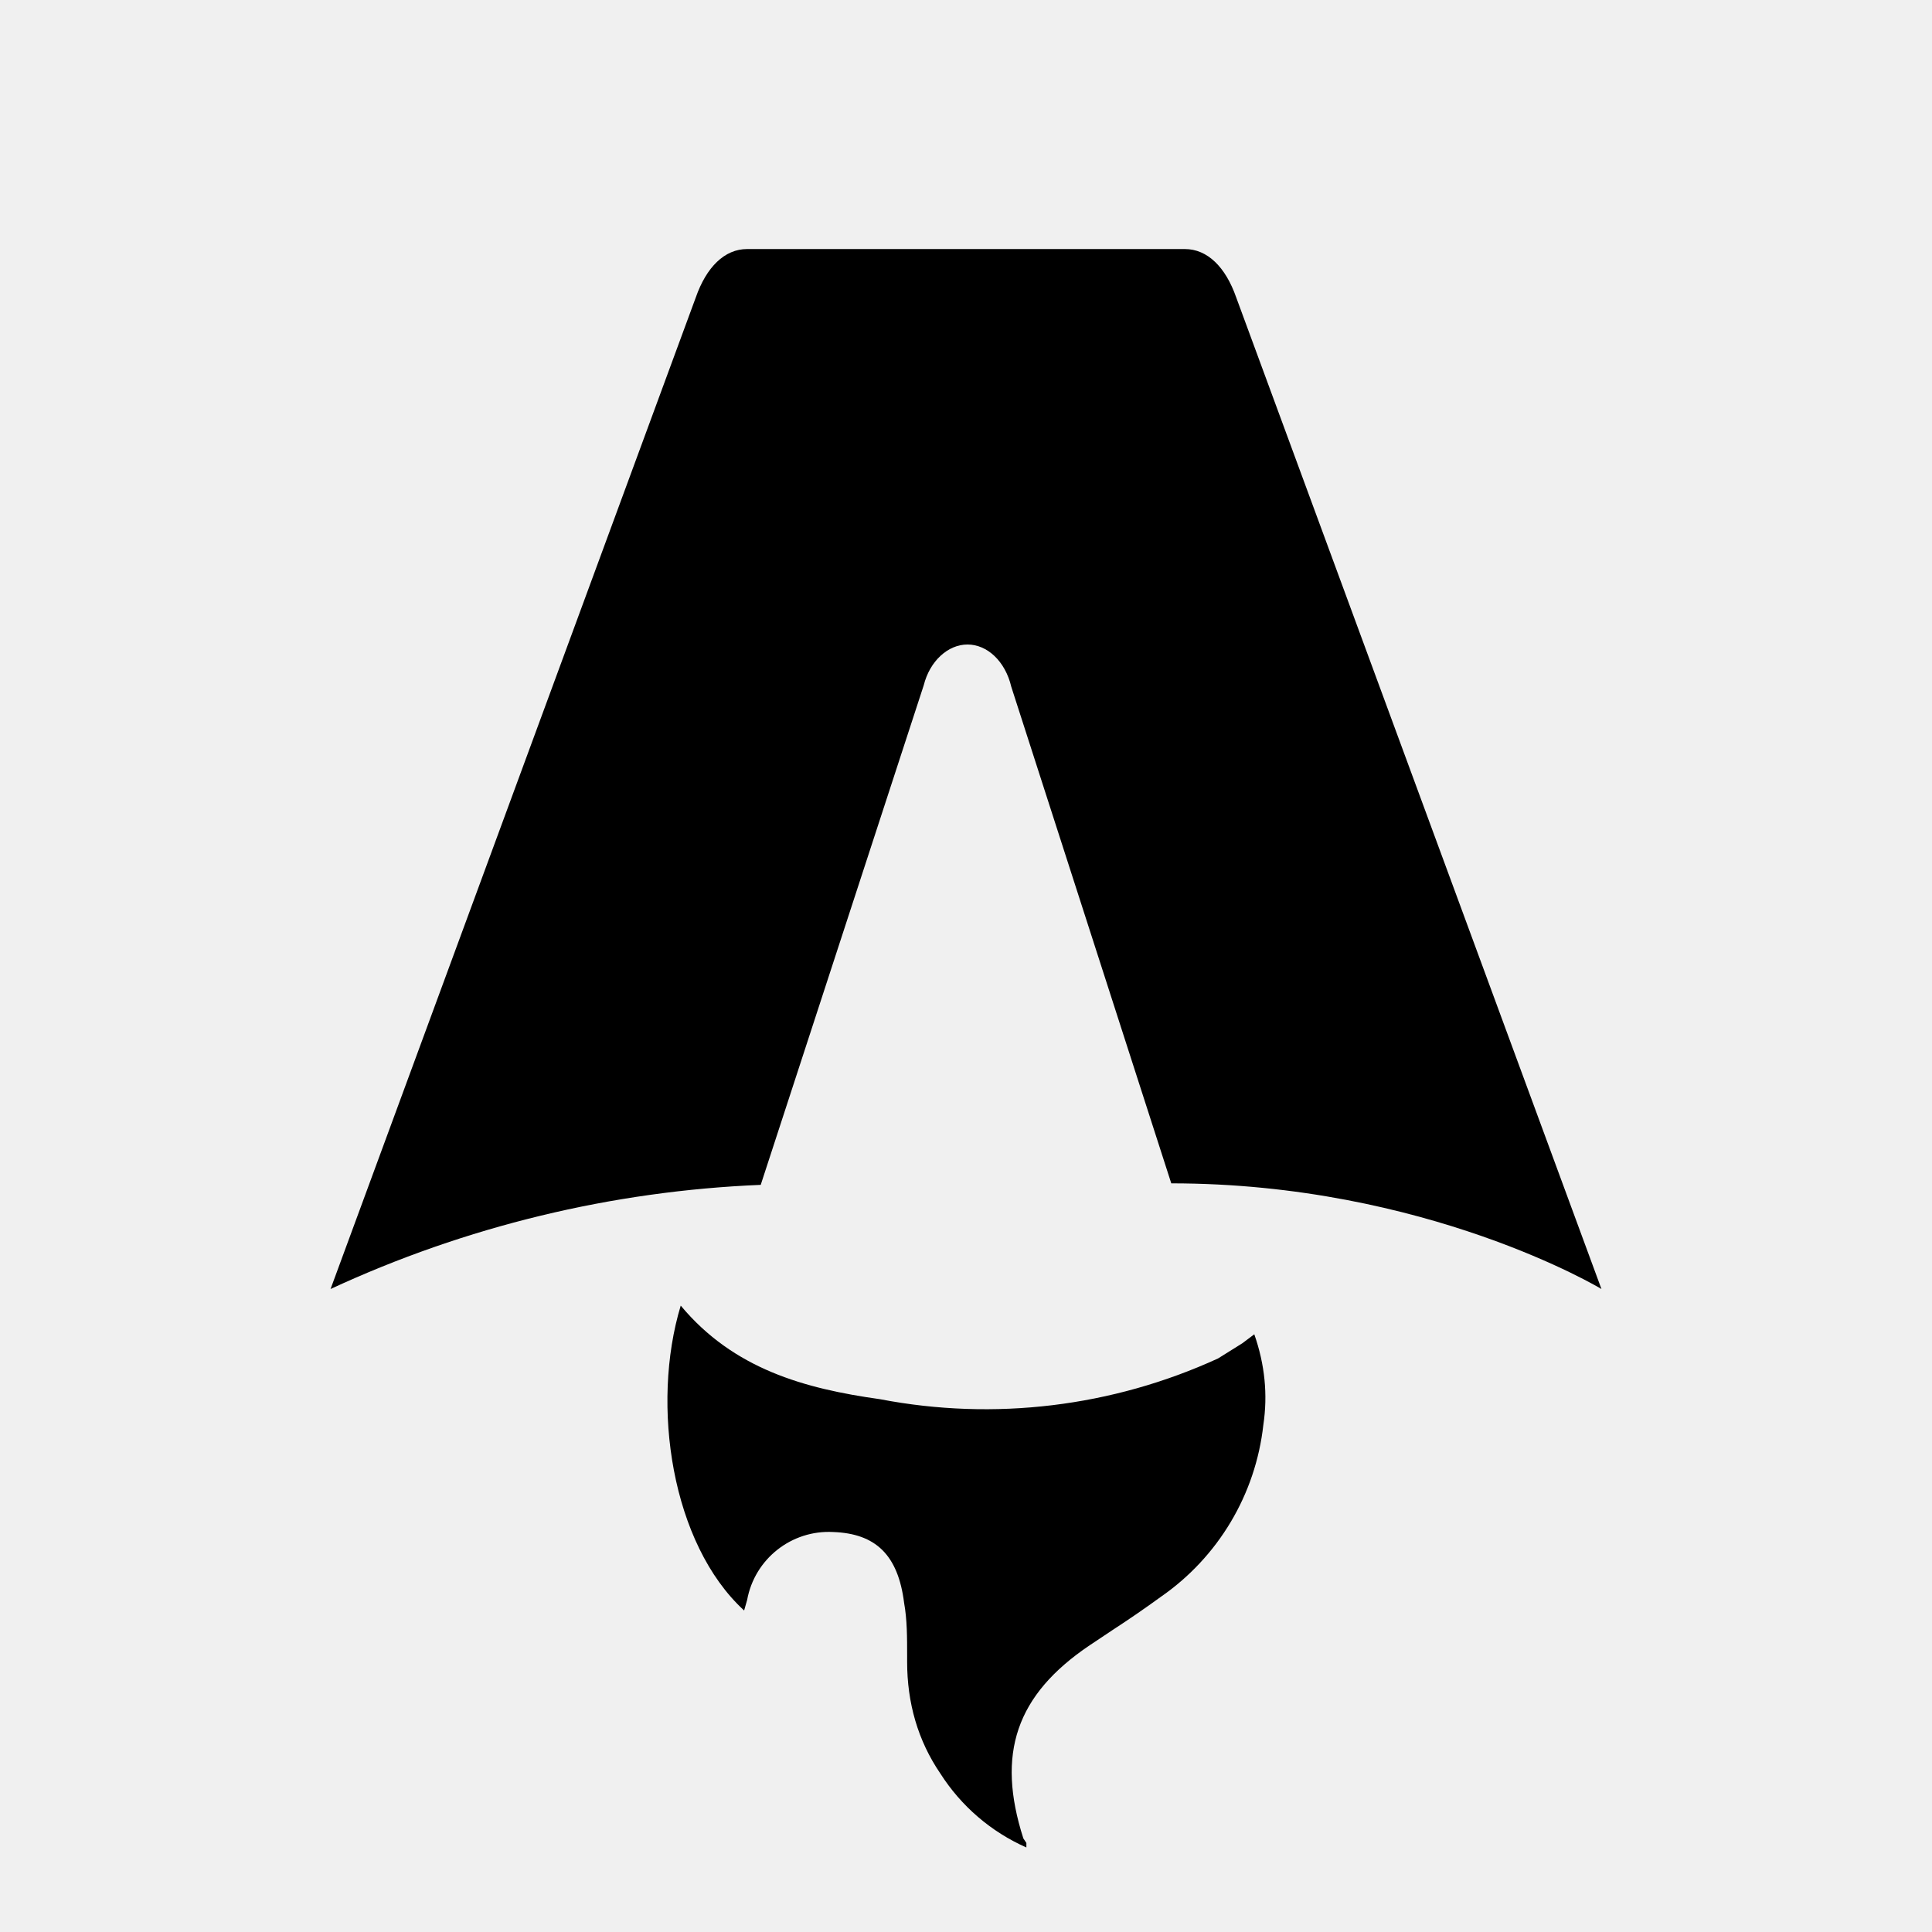
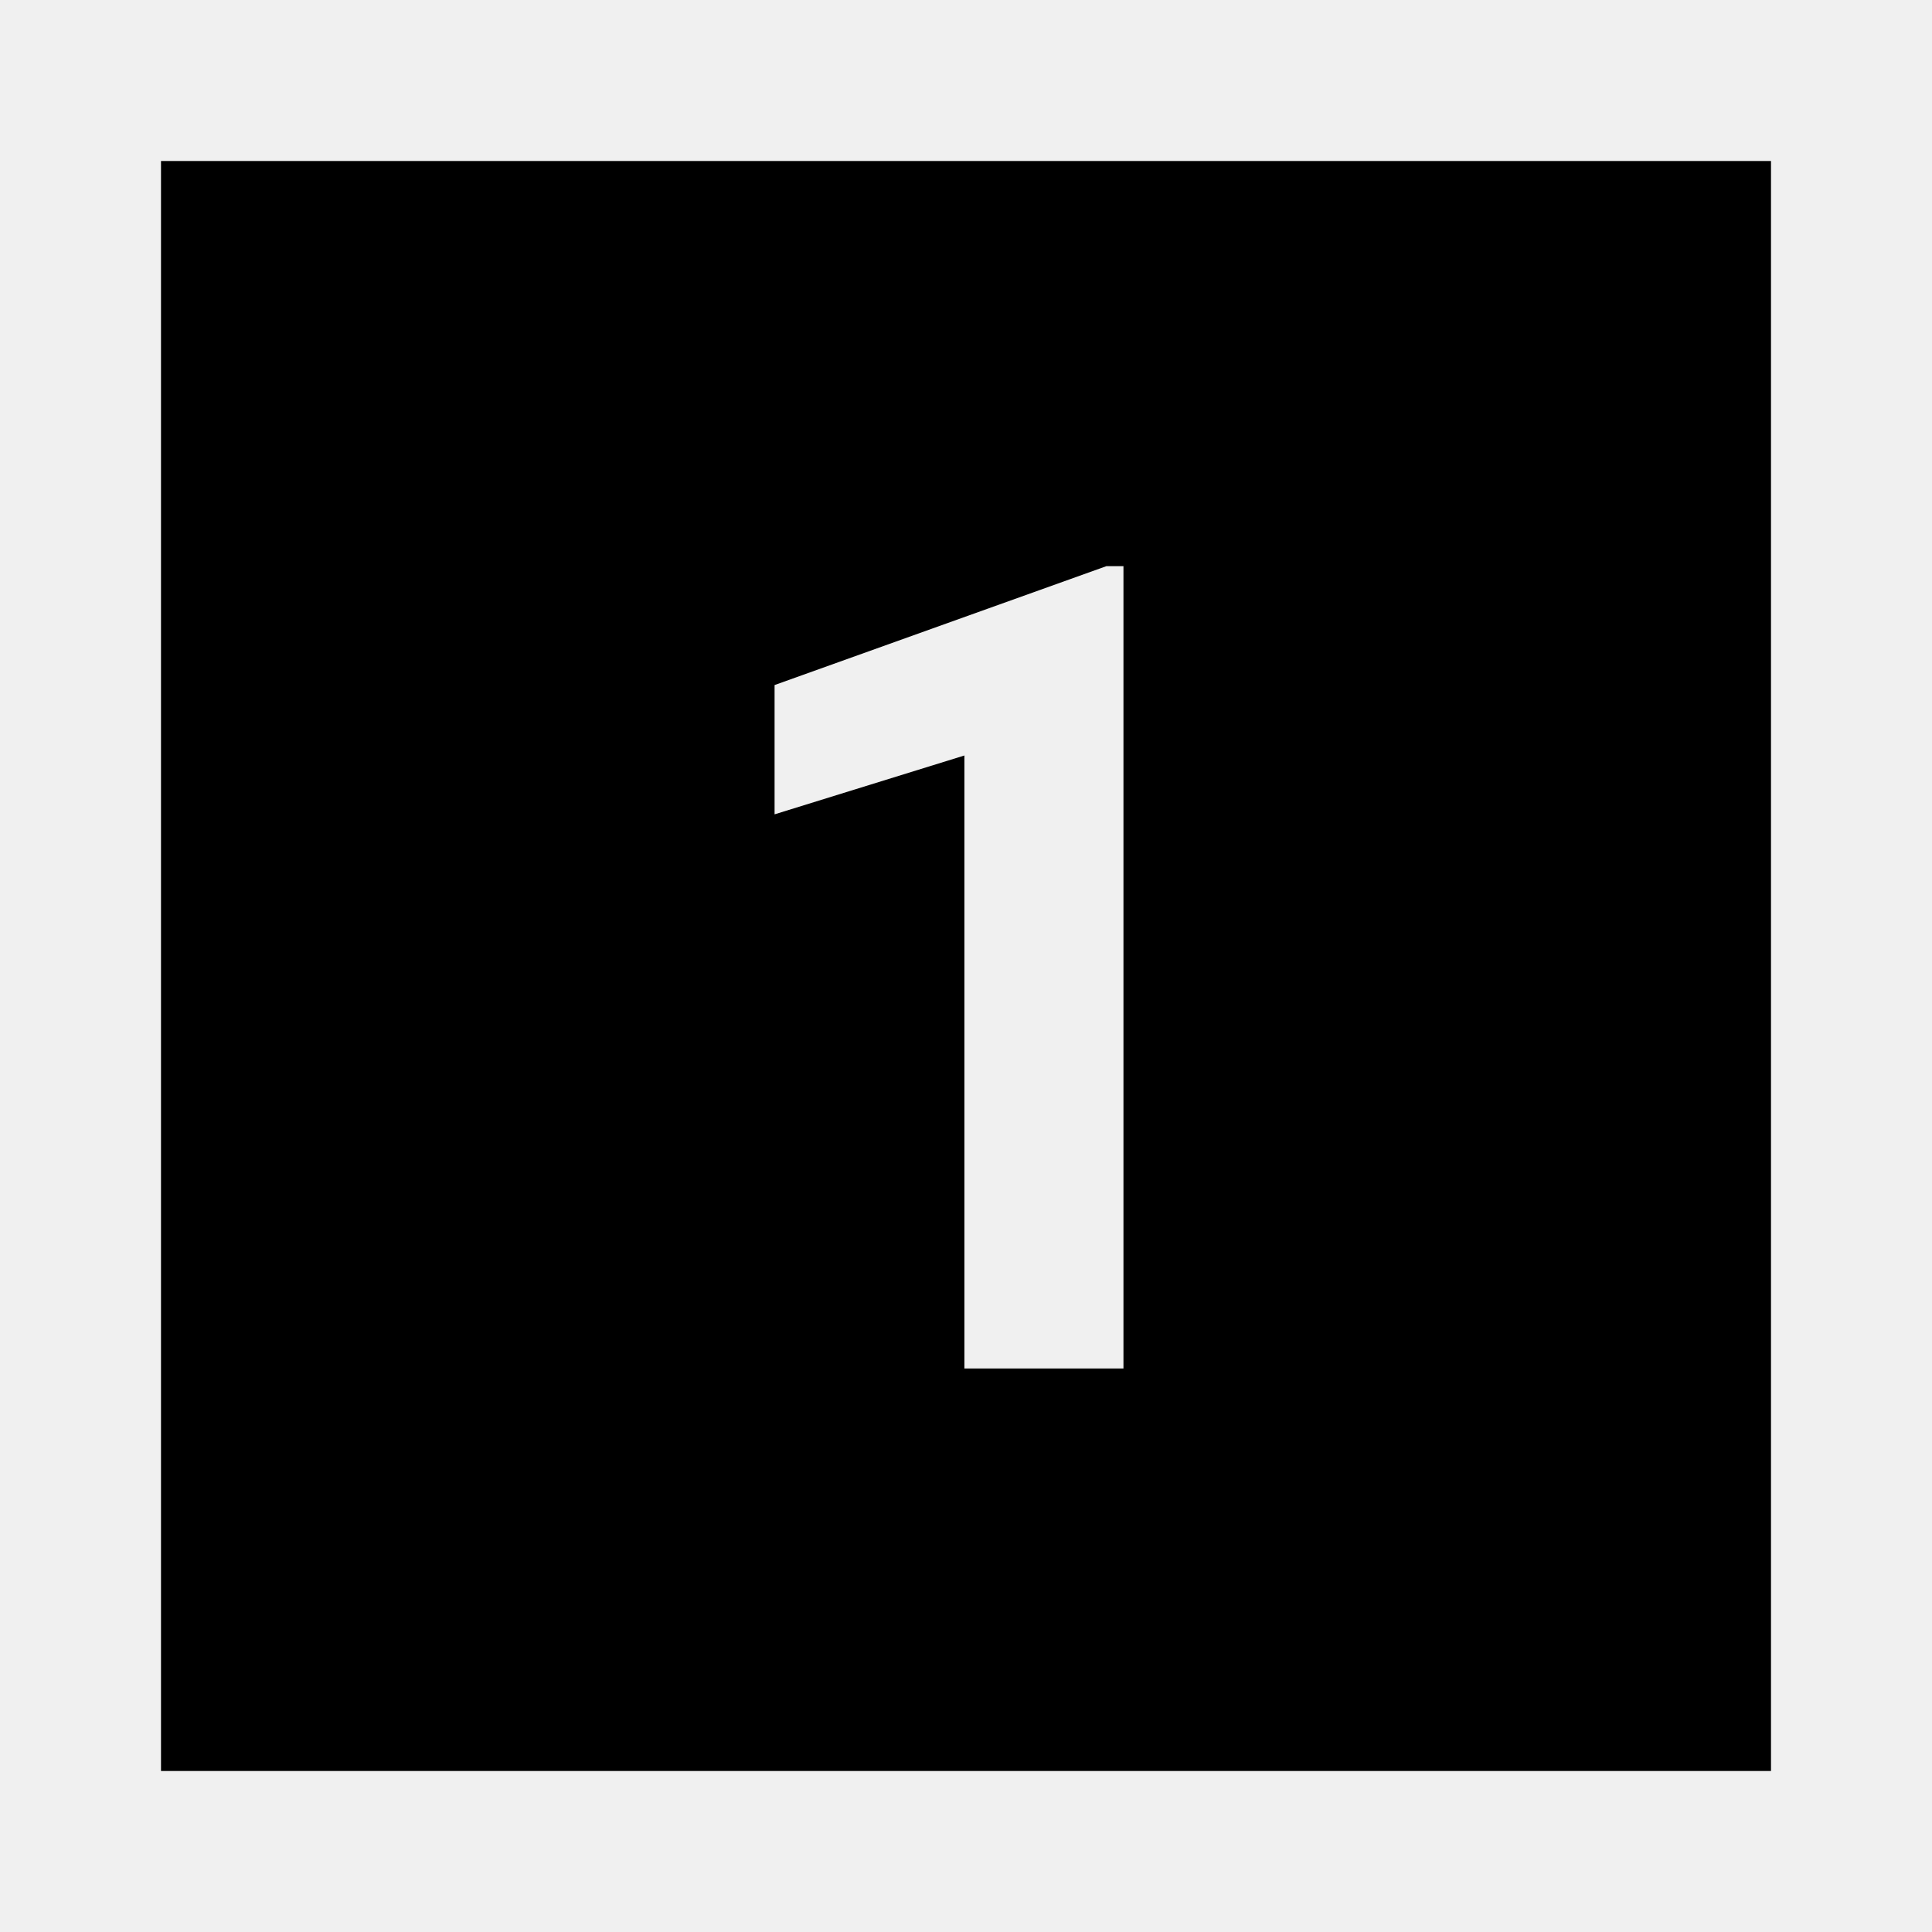
- <svg xmlns="http://www.w3.org/2000/svg" fill="none" viewBox="0 0 128 128">
-   <path d="M50.4 78.5a75.1 75.1 0 0 0-28.5 6.9l24.2-65.7c.7-2 1.9-3.2 3.4-3.2h29c1.5 0 2.7 1.2 3.4 3.2l24.2 65.7s-11.6-7-28.5-7L67 45.5c-.4-1.7-1.6-2.8-2.9-2.8-1.3 0-2.5 1.1-2.9 2.7L50.4 78.5Zm-1.1 28.2Zm-4.2-20.2c-2 6.6-.6 15.8 4.2 20.2a17.5 17.5 0 0 1 .2-.7 5.5 5.5 0 0 1 5.7-4.5c2.8.1 4.3 1.5 4.7 4.7.2 1.1.2 2.3.2 3.5v.4c0 2.7.7 5.2 2.2 7.4a13 13 0 0 0 5.7 4.9v-.3l-.2-.3c-1.8-5.6-.5-9.5 4.4-12.8l1.5-1a73 73 0 0 0 3.2-2.2 16 16 0 0 0 6.8-11.4c.3-2 .1-4-.6-6l-.8.6-1.6 1a37 37 0 0 1-22.4 2.7c-5-.7-9.7-2-13.2-6.2Z" />
-   <style>
-         path { fill: #000; }
-         @media (prefers-color-scheme: dark) {
-             path { fill: #FFF; }
-         }
-     </style>
+ <svg xmlns="http://www.w3.org/2000/svg" width="800px" height="800px" viewBox="0 0 24 24" fill="none">
+   <path fill-rule="evenodd" clip-rule="evenodd" d="M2 2H22V22H2V2ZM11.98 17H13.956V7.033H13.744L9.622 8.51V10.116L11.98 9.385V17Z" fill="#000000" />
</svg>
